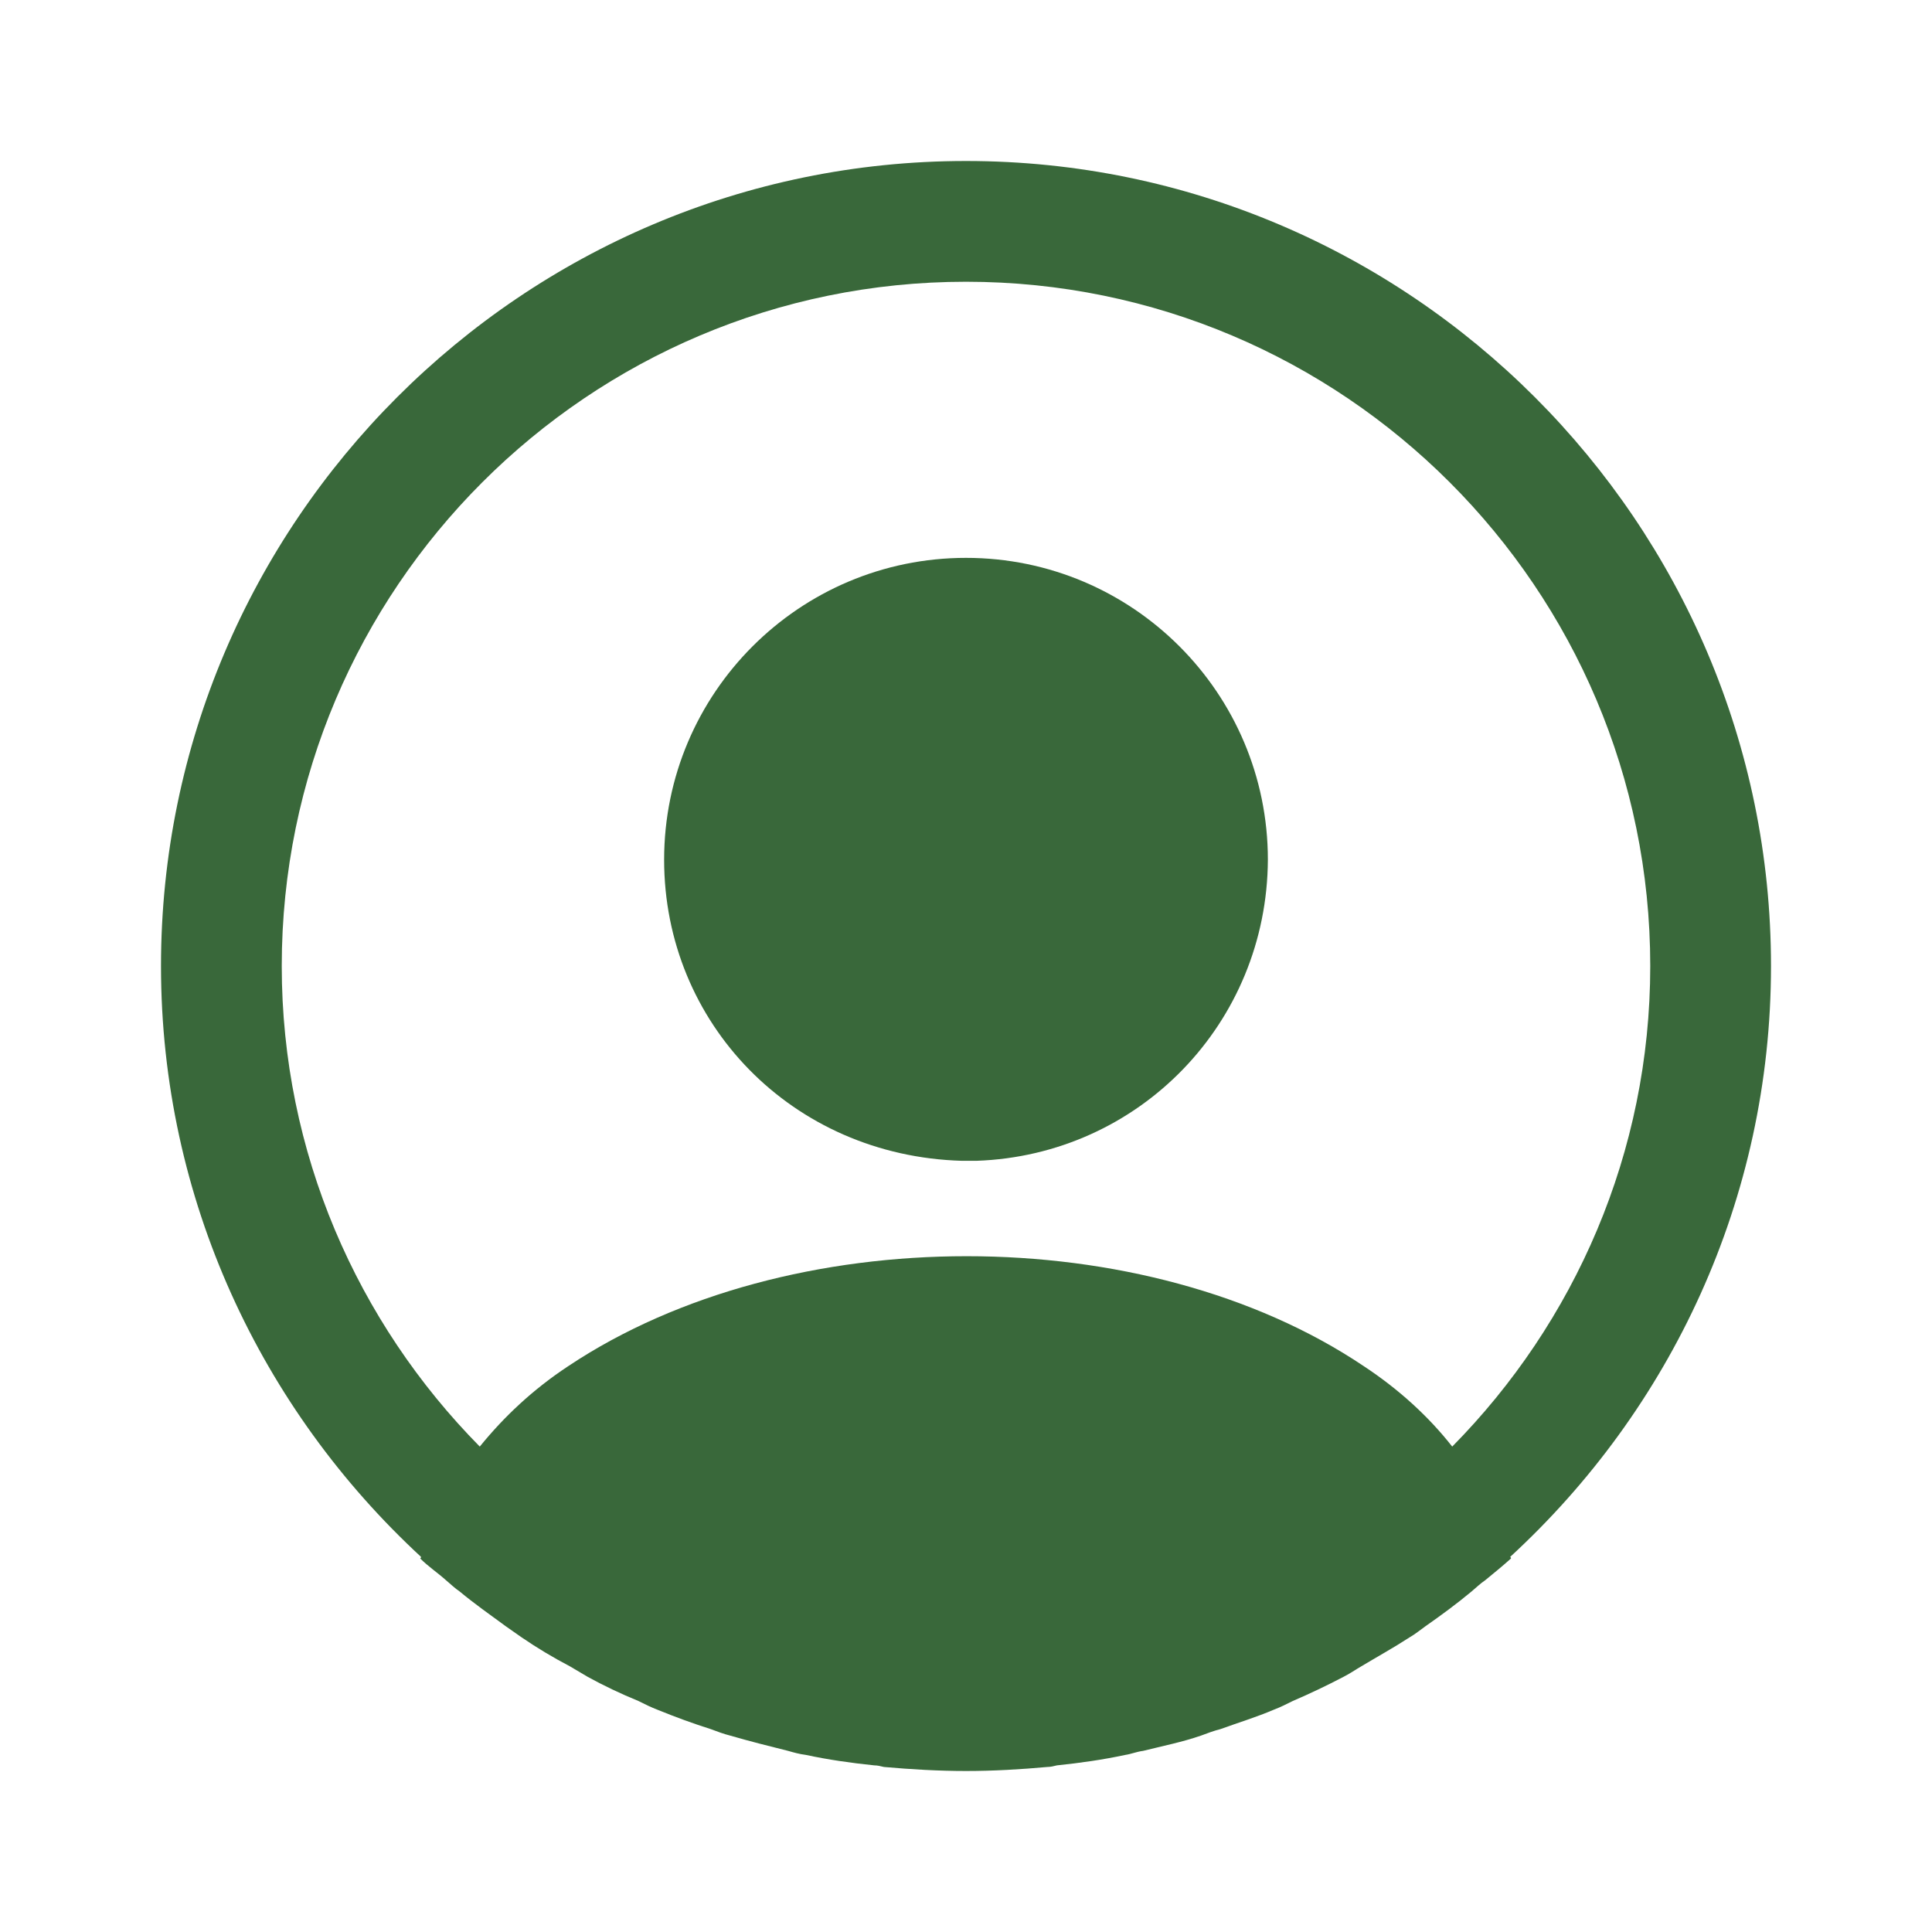
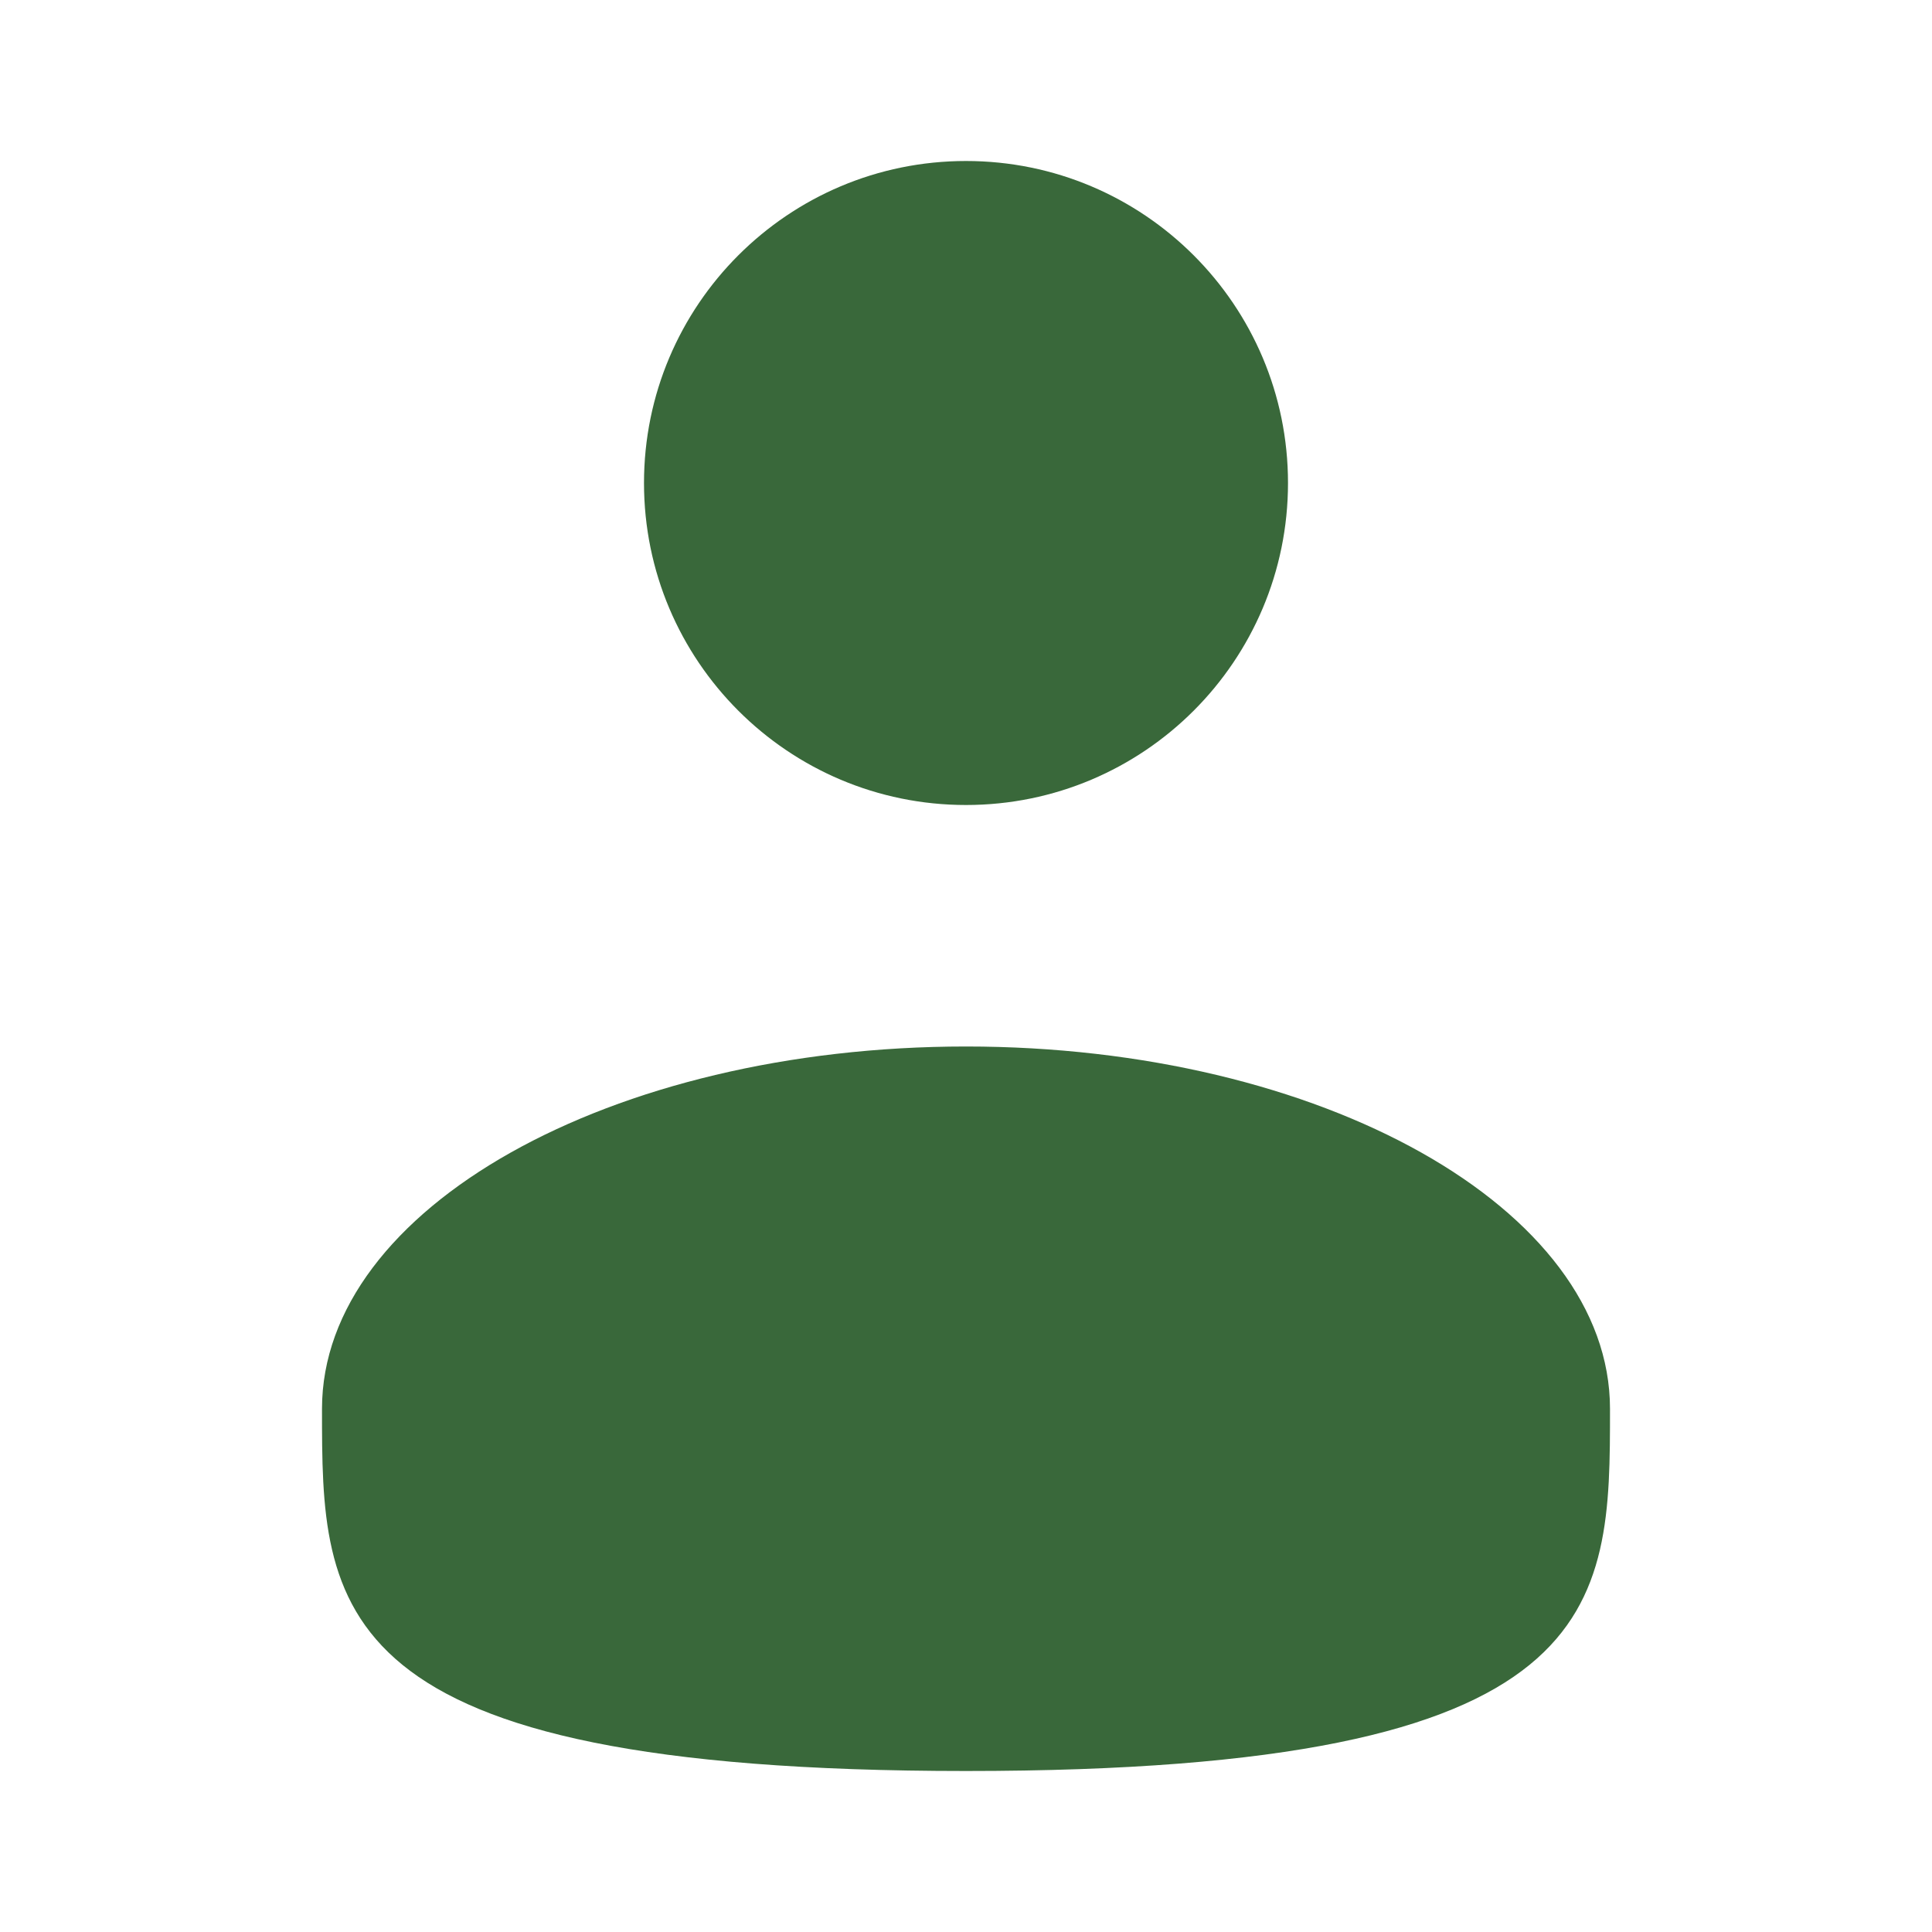
<svg xmlns="http://www.w3.org/2000/svg" width="24" height="24" viewBox="0 0 24 24" fill="none">
-   <path d="M22 12C22 6.49 17.51 2 12 2C6.49 2 2 6.49 2 12C2 14.9 3.25 17.51 5.23 19.34C5.23 19.35 5.23 19.35 5.22 19.36C5.32 19.46 5.44 19.54 5.54 19.63C5.6 19.68 5.65 19.73 5.71 19.77C5.89 19.92 6.09 20.06 6.28 20.2C6.35 20.25 6.41 20.29 6.48 20.34C6.67 20.47 6.87 20.59 7.08 20.7C7.15 20.74 7.23 20.79 7.3 20.83C7.5 20.94 7.71 21.04 7.93 21.13C8.01 21.17 8.09 21.21 8.17 21.24C8.39 21.33 8.61 21.41 8.83 21.48C8.91 21.51 8.99 21.54 9.07 21.56C9.31 21.63 9.55 21.69 9.79 21.75C9.86 21.77 9.93 21.79 10.01 21.8C10.29 21.86 10.57 21.9 10.86 21.93C10.9 21.93 10.94 21.94 10.98 21.95C11.32 21.98 11.66 22 12 22C12.34 22 12.68 21.98 13.01 21.95C13.05 21.95 13.09 21.94 13.13 21.93C13.42 21.9 13.7 21.86 13.98 21.8C14.05 21.79 14.12 21.76 14.2 21.75C14.44 21.69 14.69 21.64 14.92 21.56C15 21.53 15.08 21.5 15.16 21.48C15.38 21.4 15.61 21.33 15.82 21.24C15.9 21.21 15.98 21.17 16.06 21.13C16.27 21.04 16.48 20.94 16.69 20.83C16.77 20.79 16.84 20.74 16.91 20.7C17.11 20.58 17.31 20.47 17.51 20.34C17.58 20.3 17.64 20.25 17.71 20.2C17.91 20.06 18.1 19.92 18.28 19.77C18.34 19.72 18.39 19.67 18.45 19.63C18.56 19.54 18.67 19.45 18.77 19.36C18.77 19.35 18.77 19.35 18.76 19.34C20.75 17.51 22 14.9 22 12ZM16.94 16.97C14.23 15.15 9.79 15.15 7.06 16.97C6.62 17.26 6.26 17.6 5.96 17.97C4.44 16.43 3.5 14.32 3.5 12C3.5 7.31 7.31 3.5 12 3.5C16.69 3.5 20.5 7.31 20.5 12C20.5 14.32 19.56 16.43 18.04 17.97C17.75 17.6 17.38 17.26 16.94 16.97Z" fill="#39683A" />
-   <path d="M12 6.93C9.93 6.93 8.25 8.61 8.25 10.68C8.25 12.71 9.84 14.36 11.95 14.42C11.98 14.42 12.02 14.42 12.04 14.42C12.06 14.42 12.09 14.42 12.11 14.42C12.12 14.42 12.13 14.42 12.13 14.42C14.15 14.35 15.74 12.71 15.75 10.68C15.75 8.61 14.07 6.93 12 6.93Z" fill="#39683A" />
+   <path d="M12 10C14.209 10 16 8.209 16 6C16 3.791 14.209 2 12 2C9.791 2 8 3.791 8 6C8 8.209 9.791 10 12 10Z" fill="#39683A" />
+   <path d="M20 17.5C20 19.985 20 22 12 22C4 22 4 19.985 4 17.5C4 15.015 7.582 13 12 13C16.418 13 20 15.015 20 17.5Z" fill="#39683A" />
</svg>
